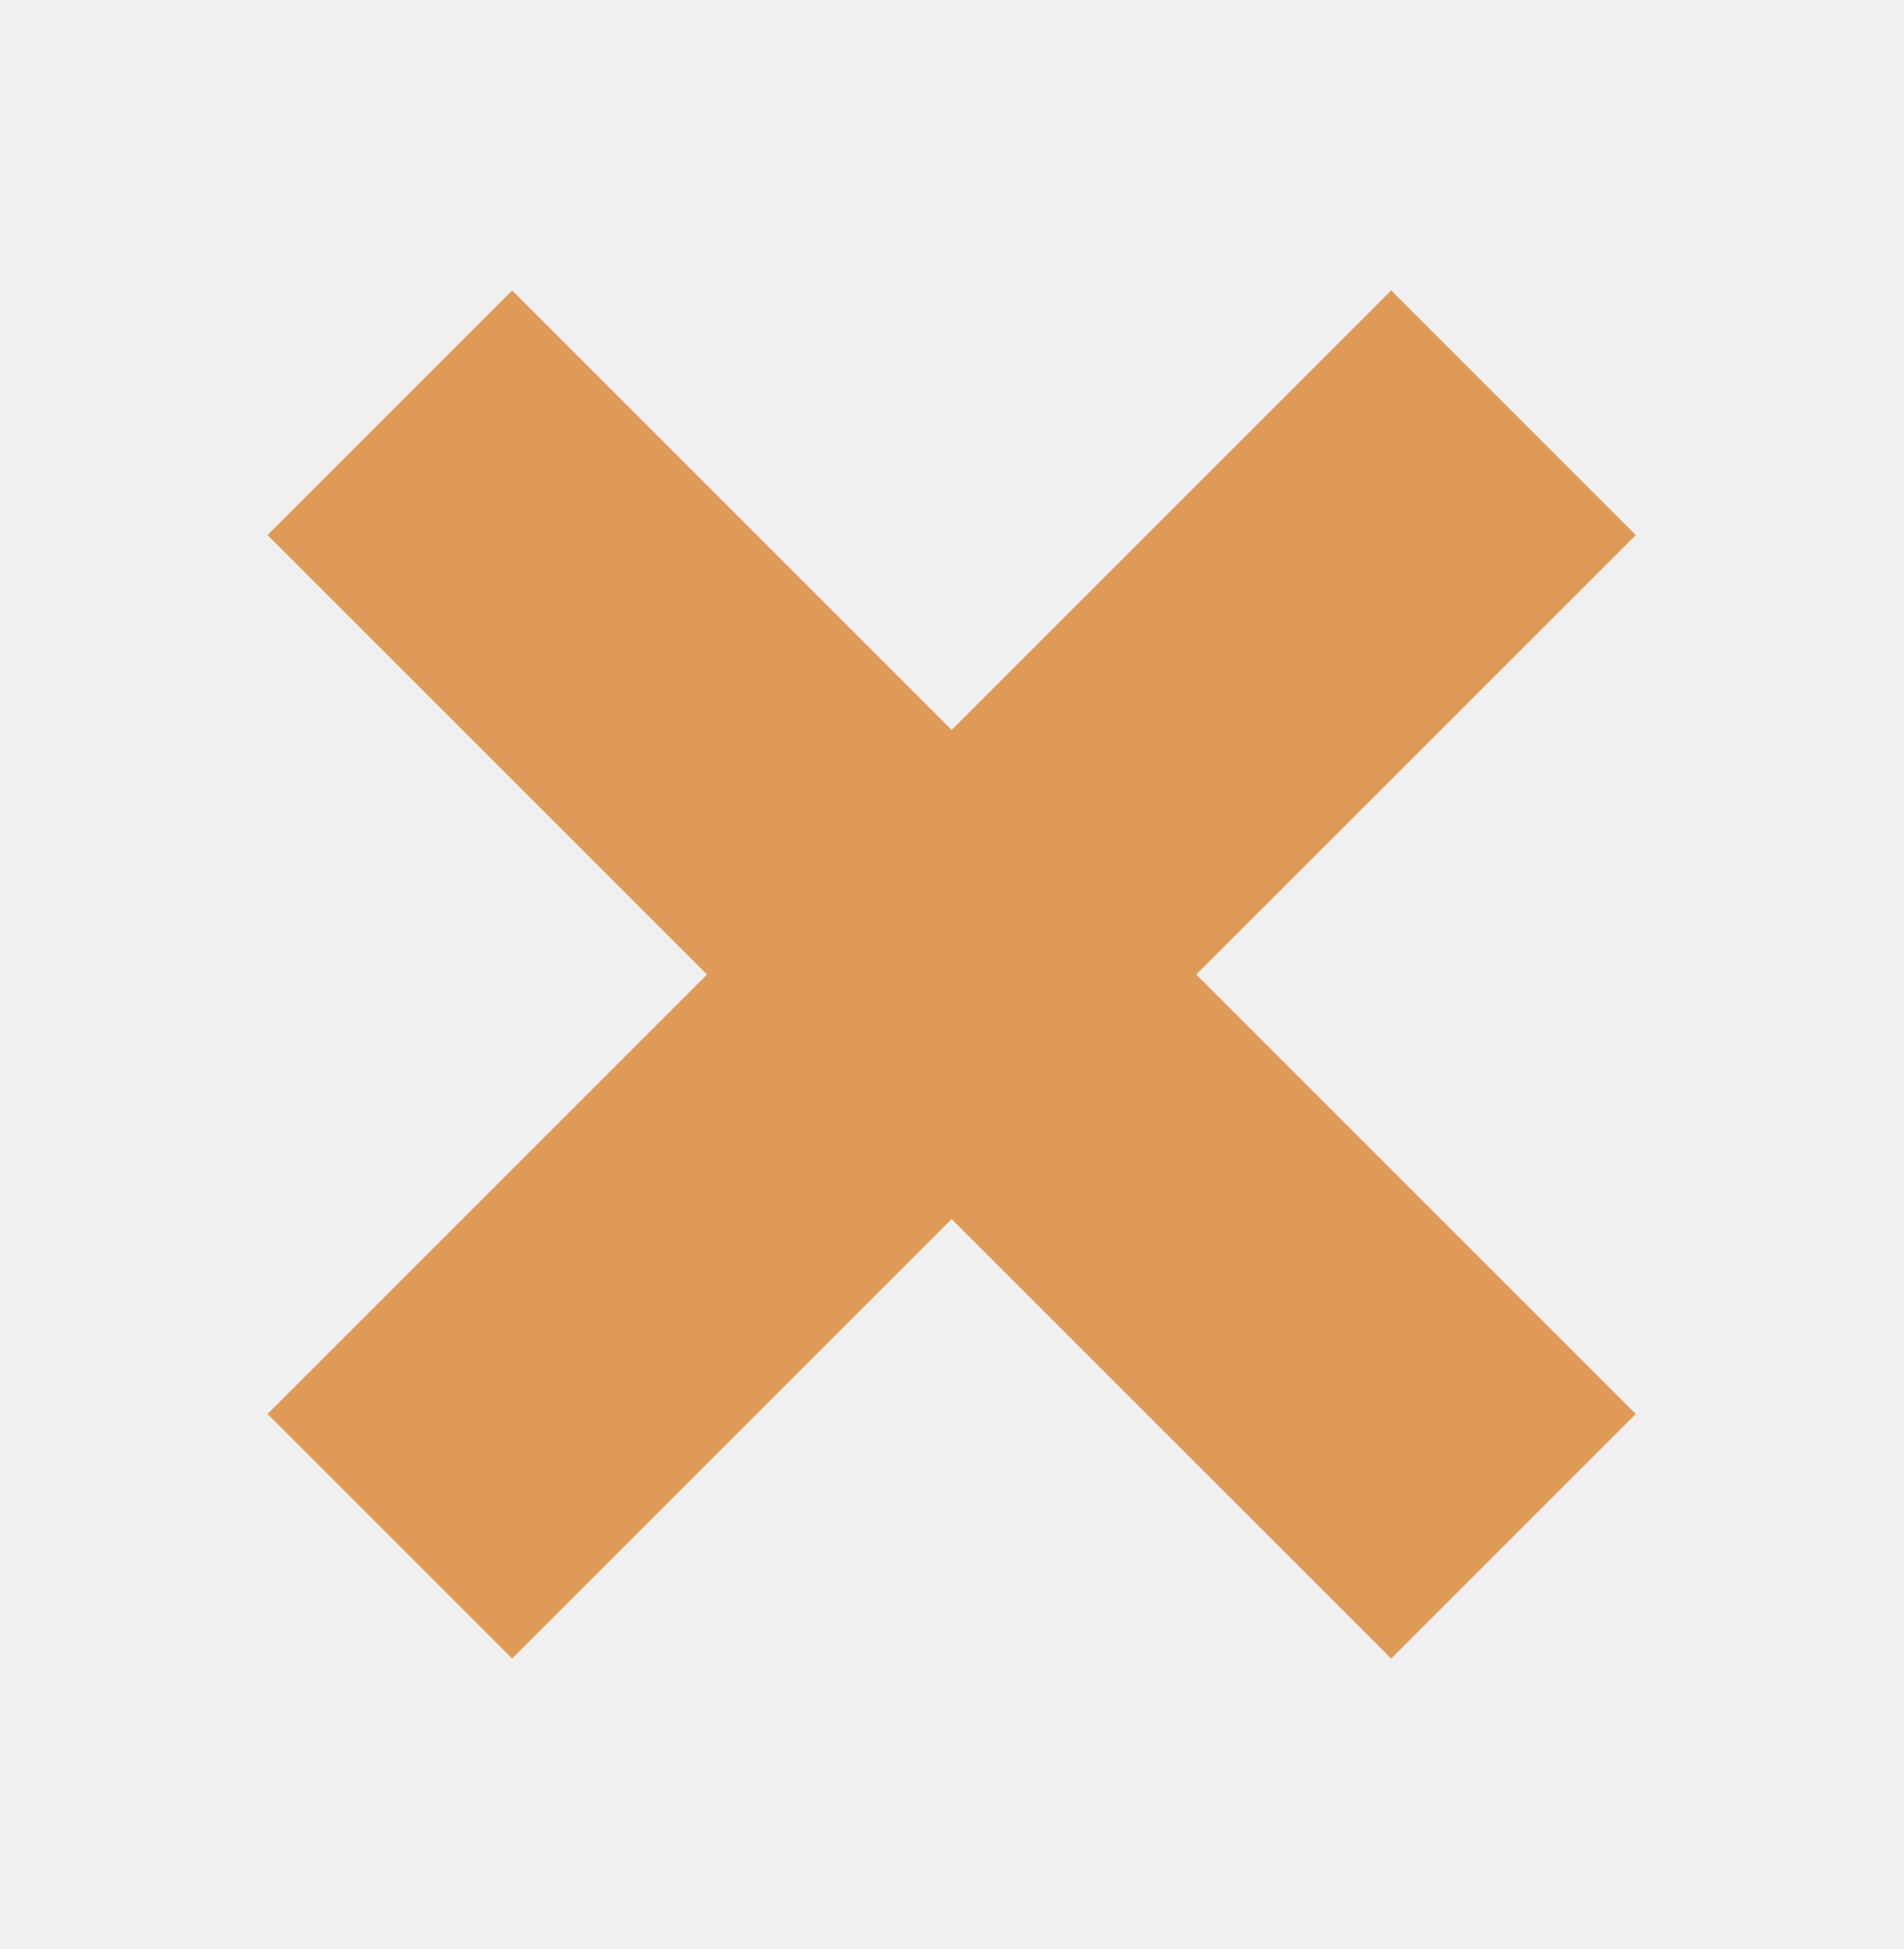
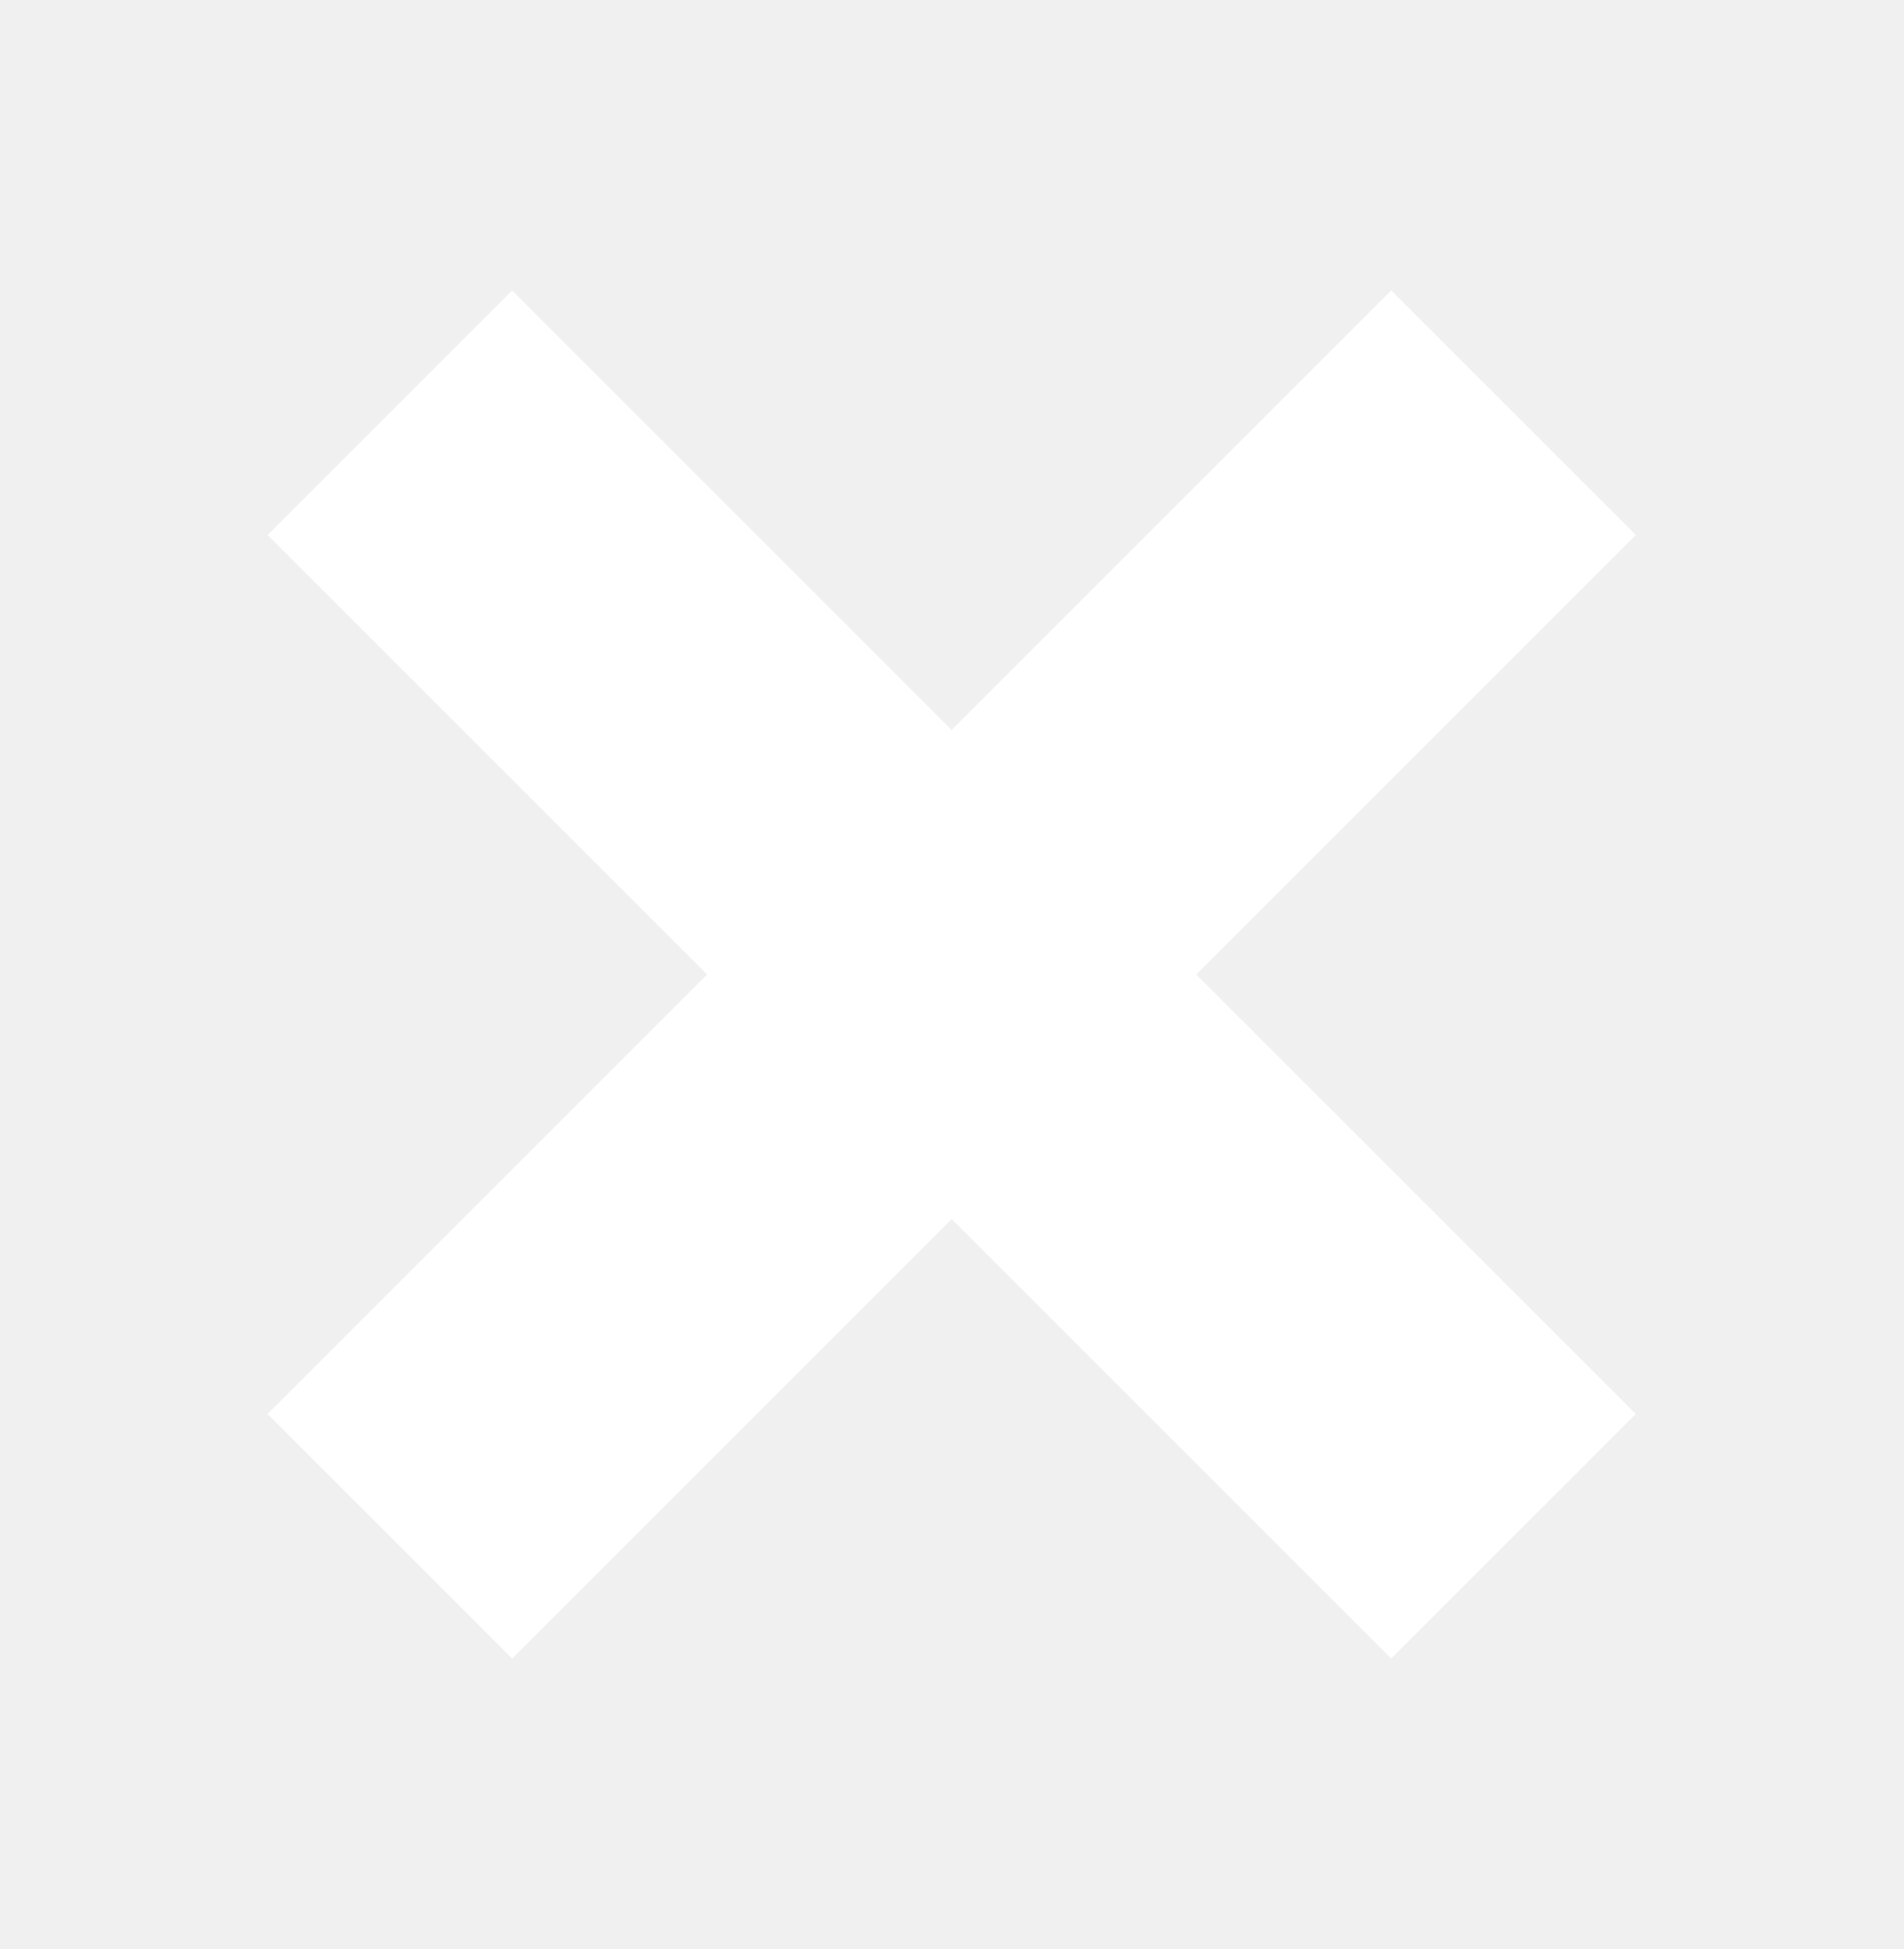
<svg xmlns="http://www.w3.org/2000/svg" version="1.1" id="Layer_1" x="0px" y="0px" viewBox="0 0 49.8 51" style="enable-background:new 0 0 49.8 51;" xml:space="preserve">
  <style type="text/css">
- 	.st0{fill:#E09A58;}
+ 	.st0{fill:#FFFFFF;}
</style>
  <polygon class="st0" points="42.8,37 31.3,25.5 42.8,14 36.4,7.6 24.9,19.1 13.4,7.6 7,14 18.5,25.5 7,37 13.4,43.4 24.9,31.9   36.4,43.4 " />
</svg>
